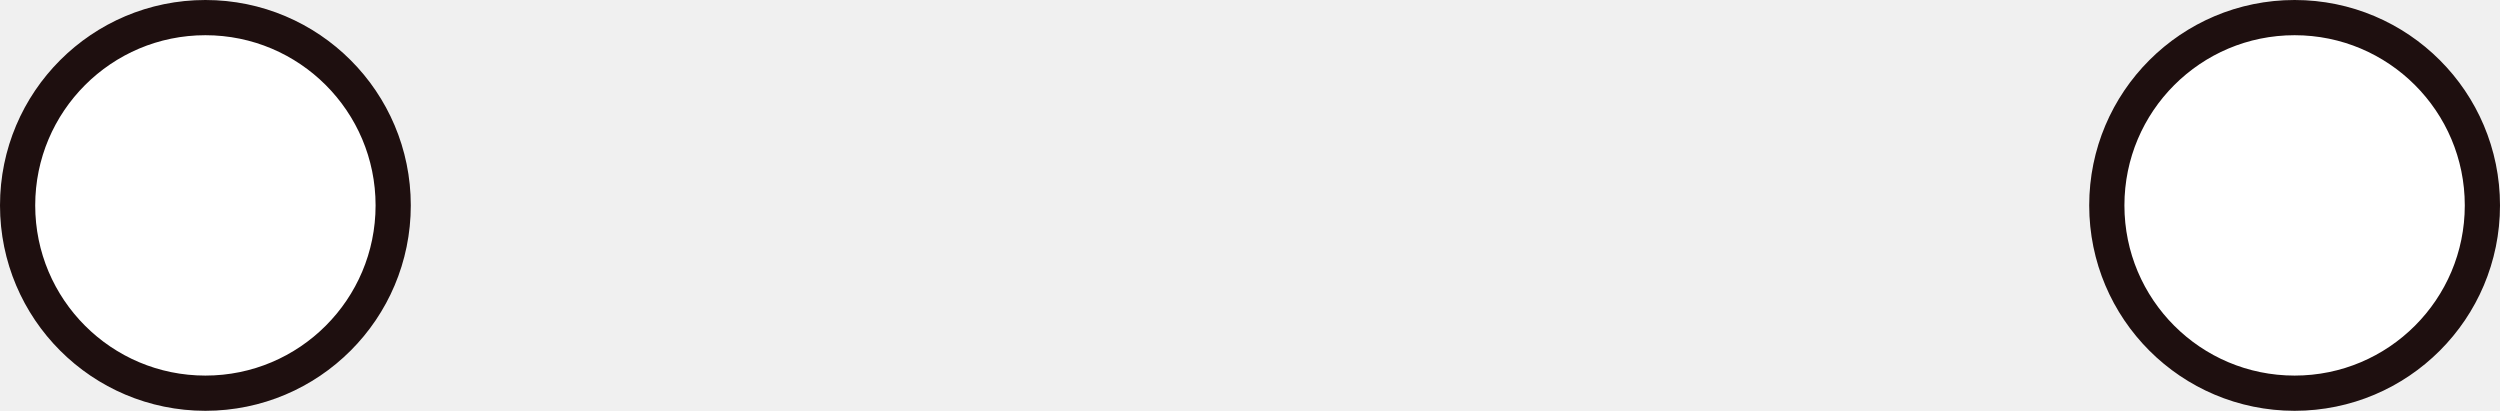
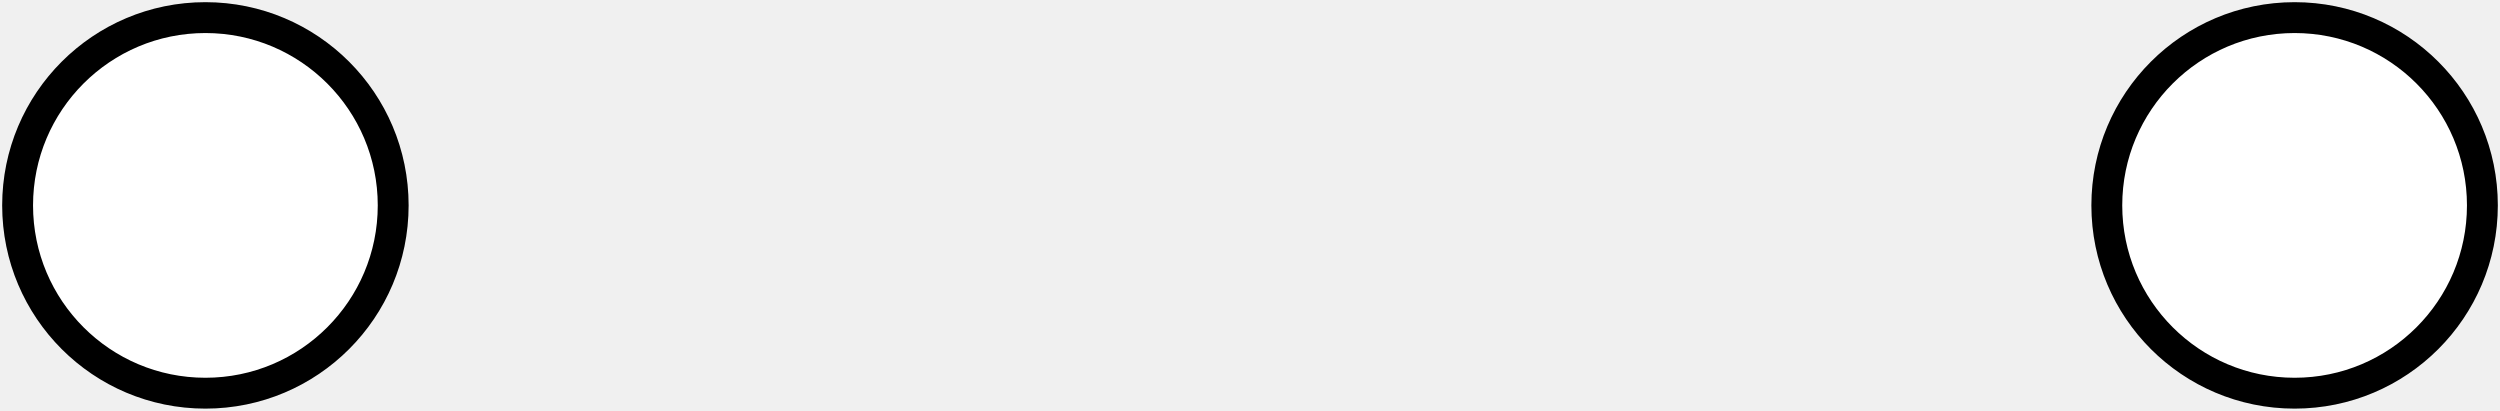
<svg xmlns="http://www.w3.org/2000/svg" preserveAspectRatio="none" overflow="visible" style="display: block;" width="426" height="70" viewBox="0 0 426 70" fill="none">
  <g id="Ears">
-     <path id="Left ear" d="M35 67C52.673 67 67 52.673 67 35C67 17.327 52.673 3 35 3C17.327 3 3 17.327 3 35C3 52.673 17.327 67 35 67Z" fill="white" stroke-width="6" stroke-linecap="round" stroke-linejoin="round" stroke="#1E0F0F" />
-     <path id="Right ear" d="M391 67C408.673 67 423 52.673 423 35C423 17.327 408.673 3 391 3C373.327 3 359 17.327 359 35C359 52.673 373.327 67 391 67Z" fill="white" stroke-width="6" stroke-linecap="round" stroke-linejoin="round" stroke="#1E0F0F" />
+     <path id="Left ear" d="M35 67C52.673 67 67 52.673 67 35C67 17.327 52.673 3 35 3C17.327 3 3 17.327 3 35C3 52.673 17.327 67 35 67Z" fill="white" stroke-width="5.26" stroke-linecap="round" stroke-linejoin="round" stroke="#000000" />
+     <path id="Right ear" d="M391 67C408.673 67 423 52.673 423 35C423 17.327 408.673 3 391 3C373.327 3 359 17.327 359 35C359 52.673 373.327 67 391 67Z" fill="white" stroke-width="5.26" stroke-linecap="round" stroke-linejoin="round" stroke="#000000" />
  </g>
</svg>
